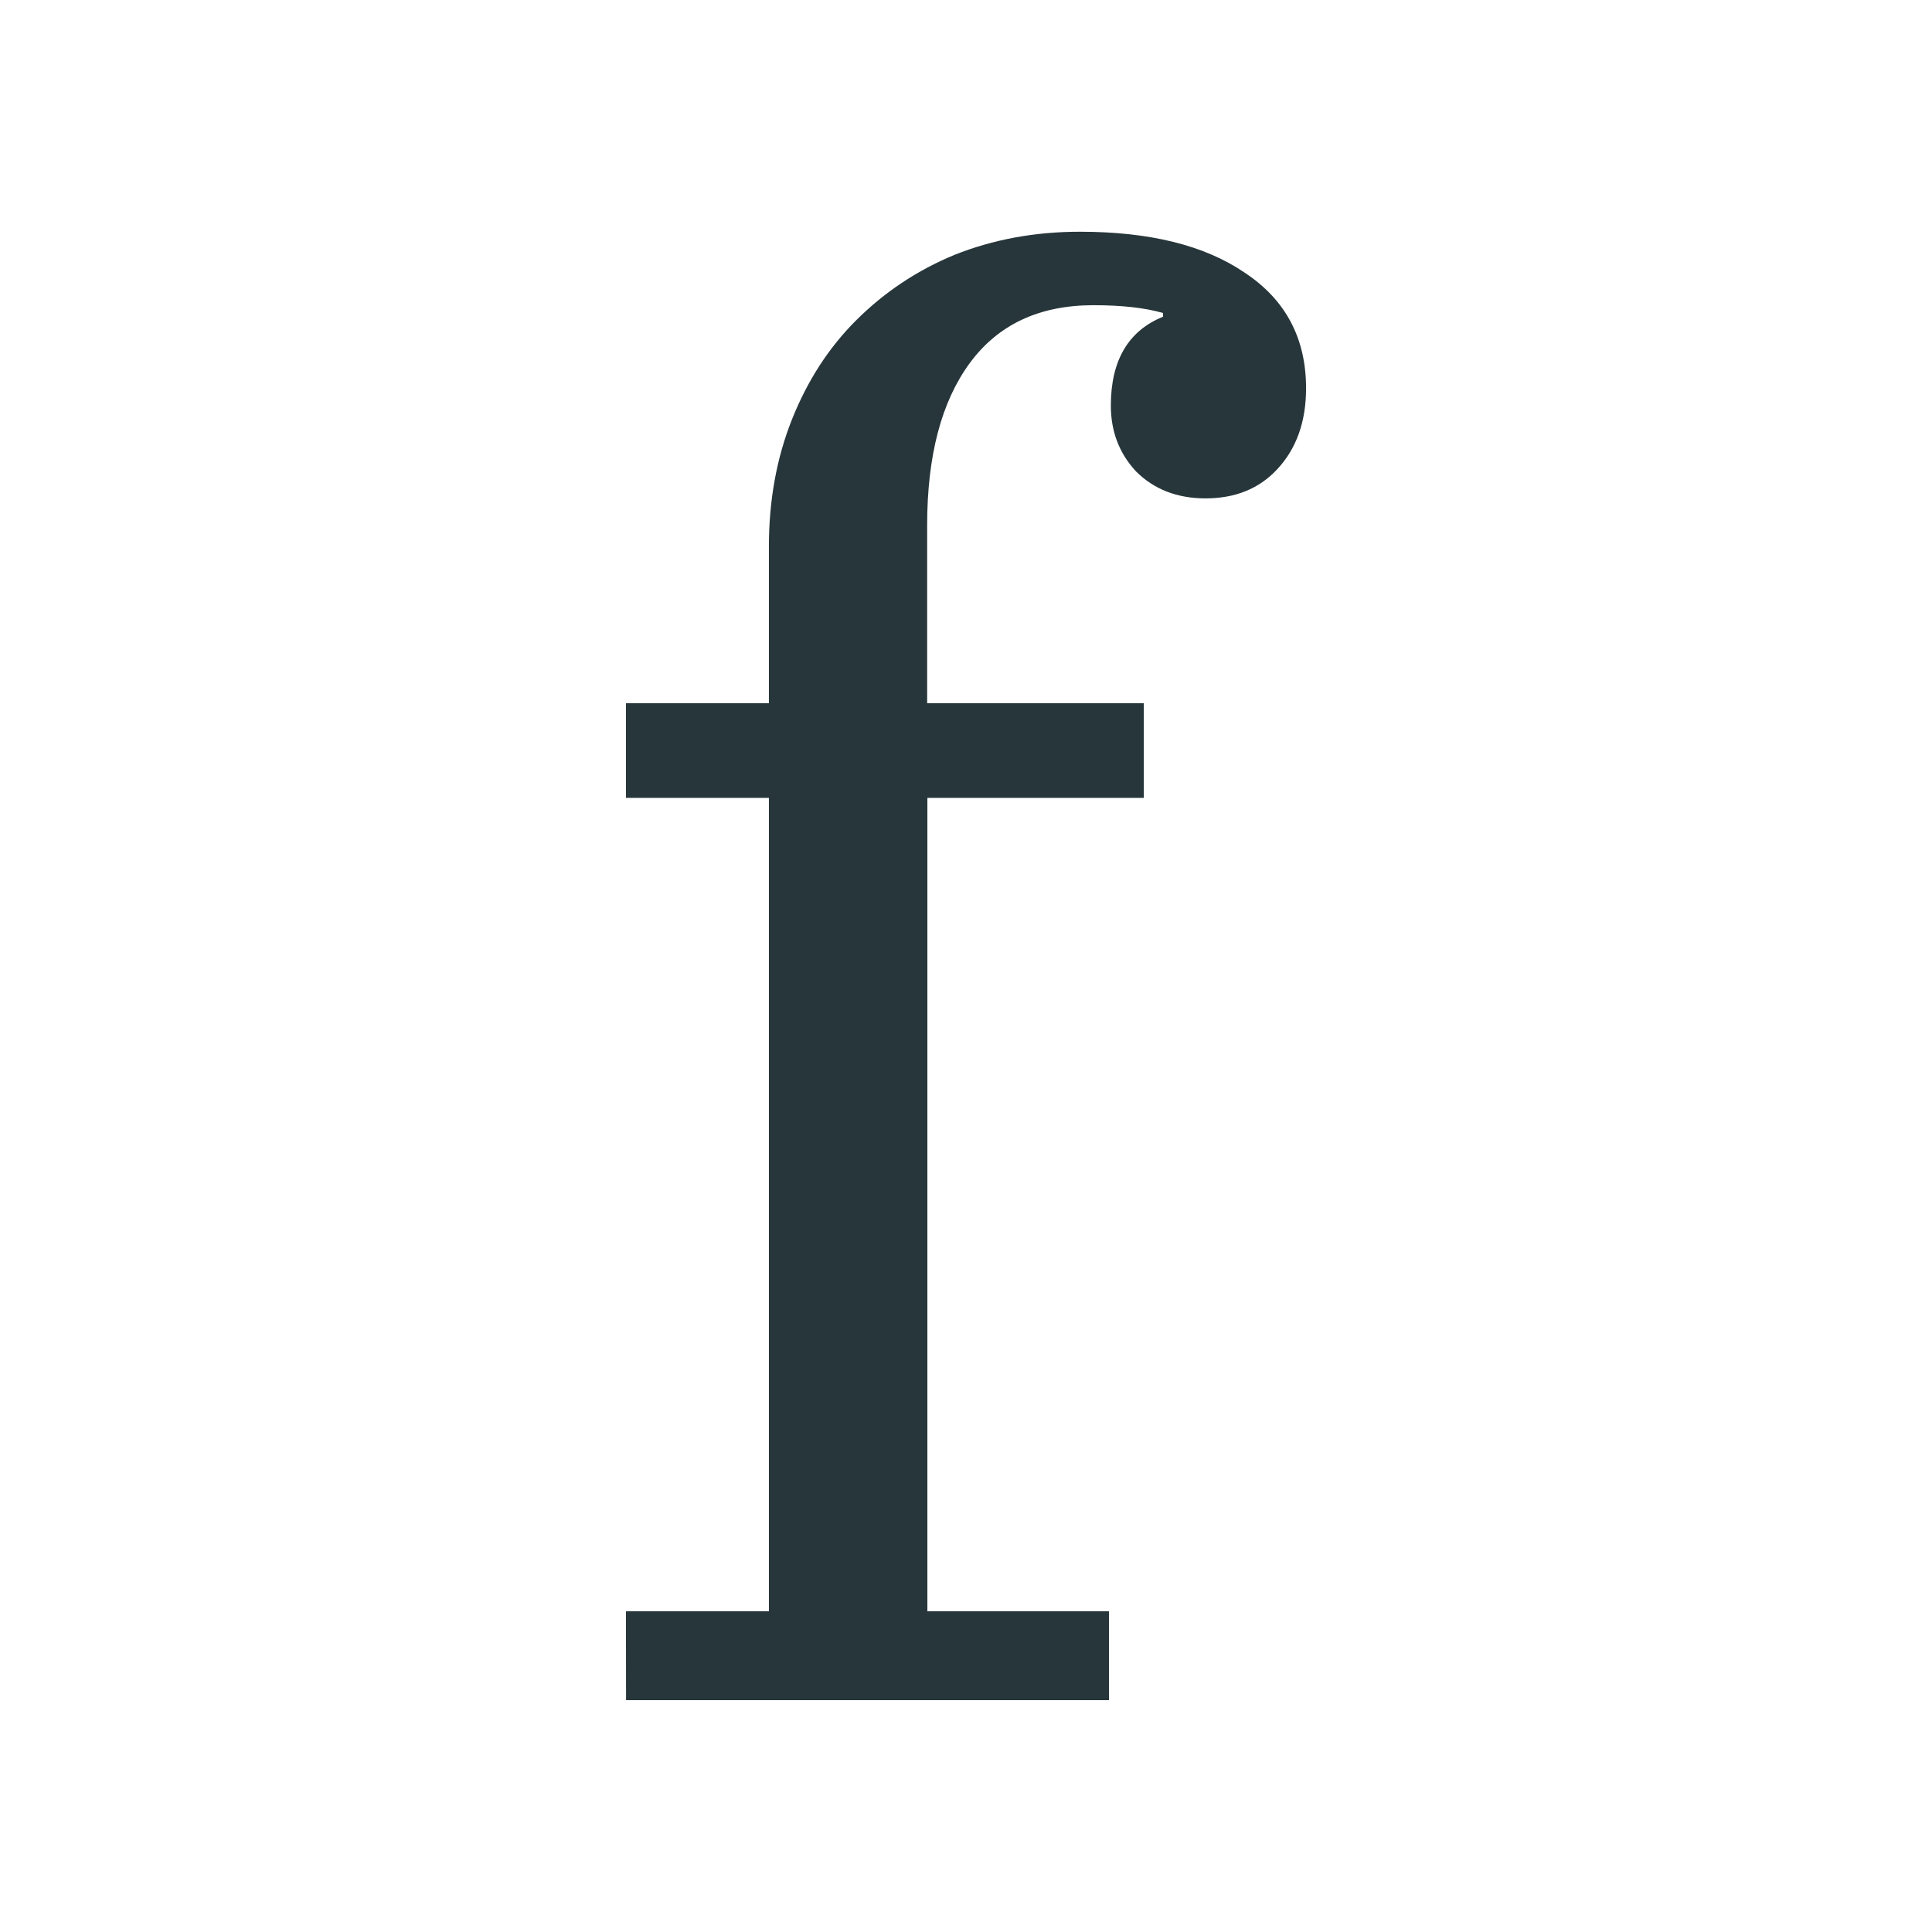
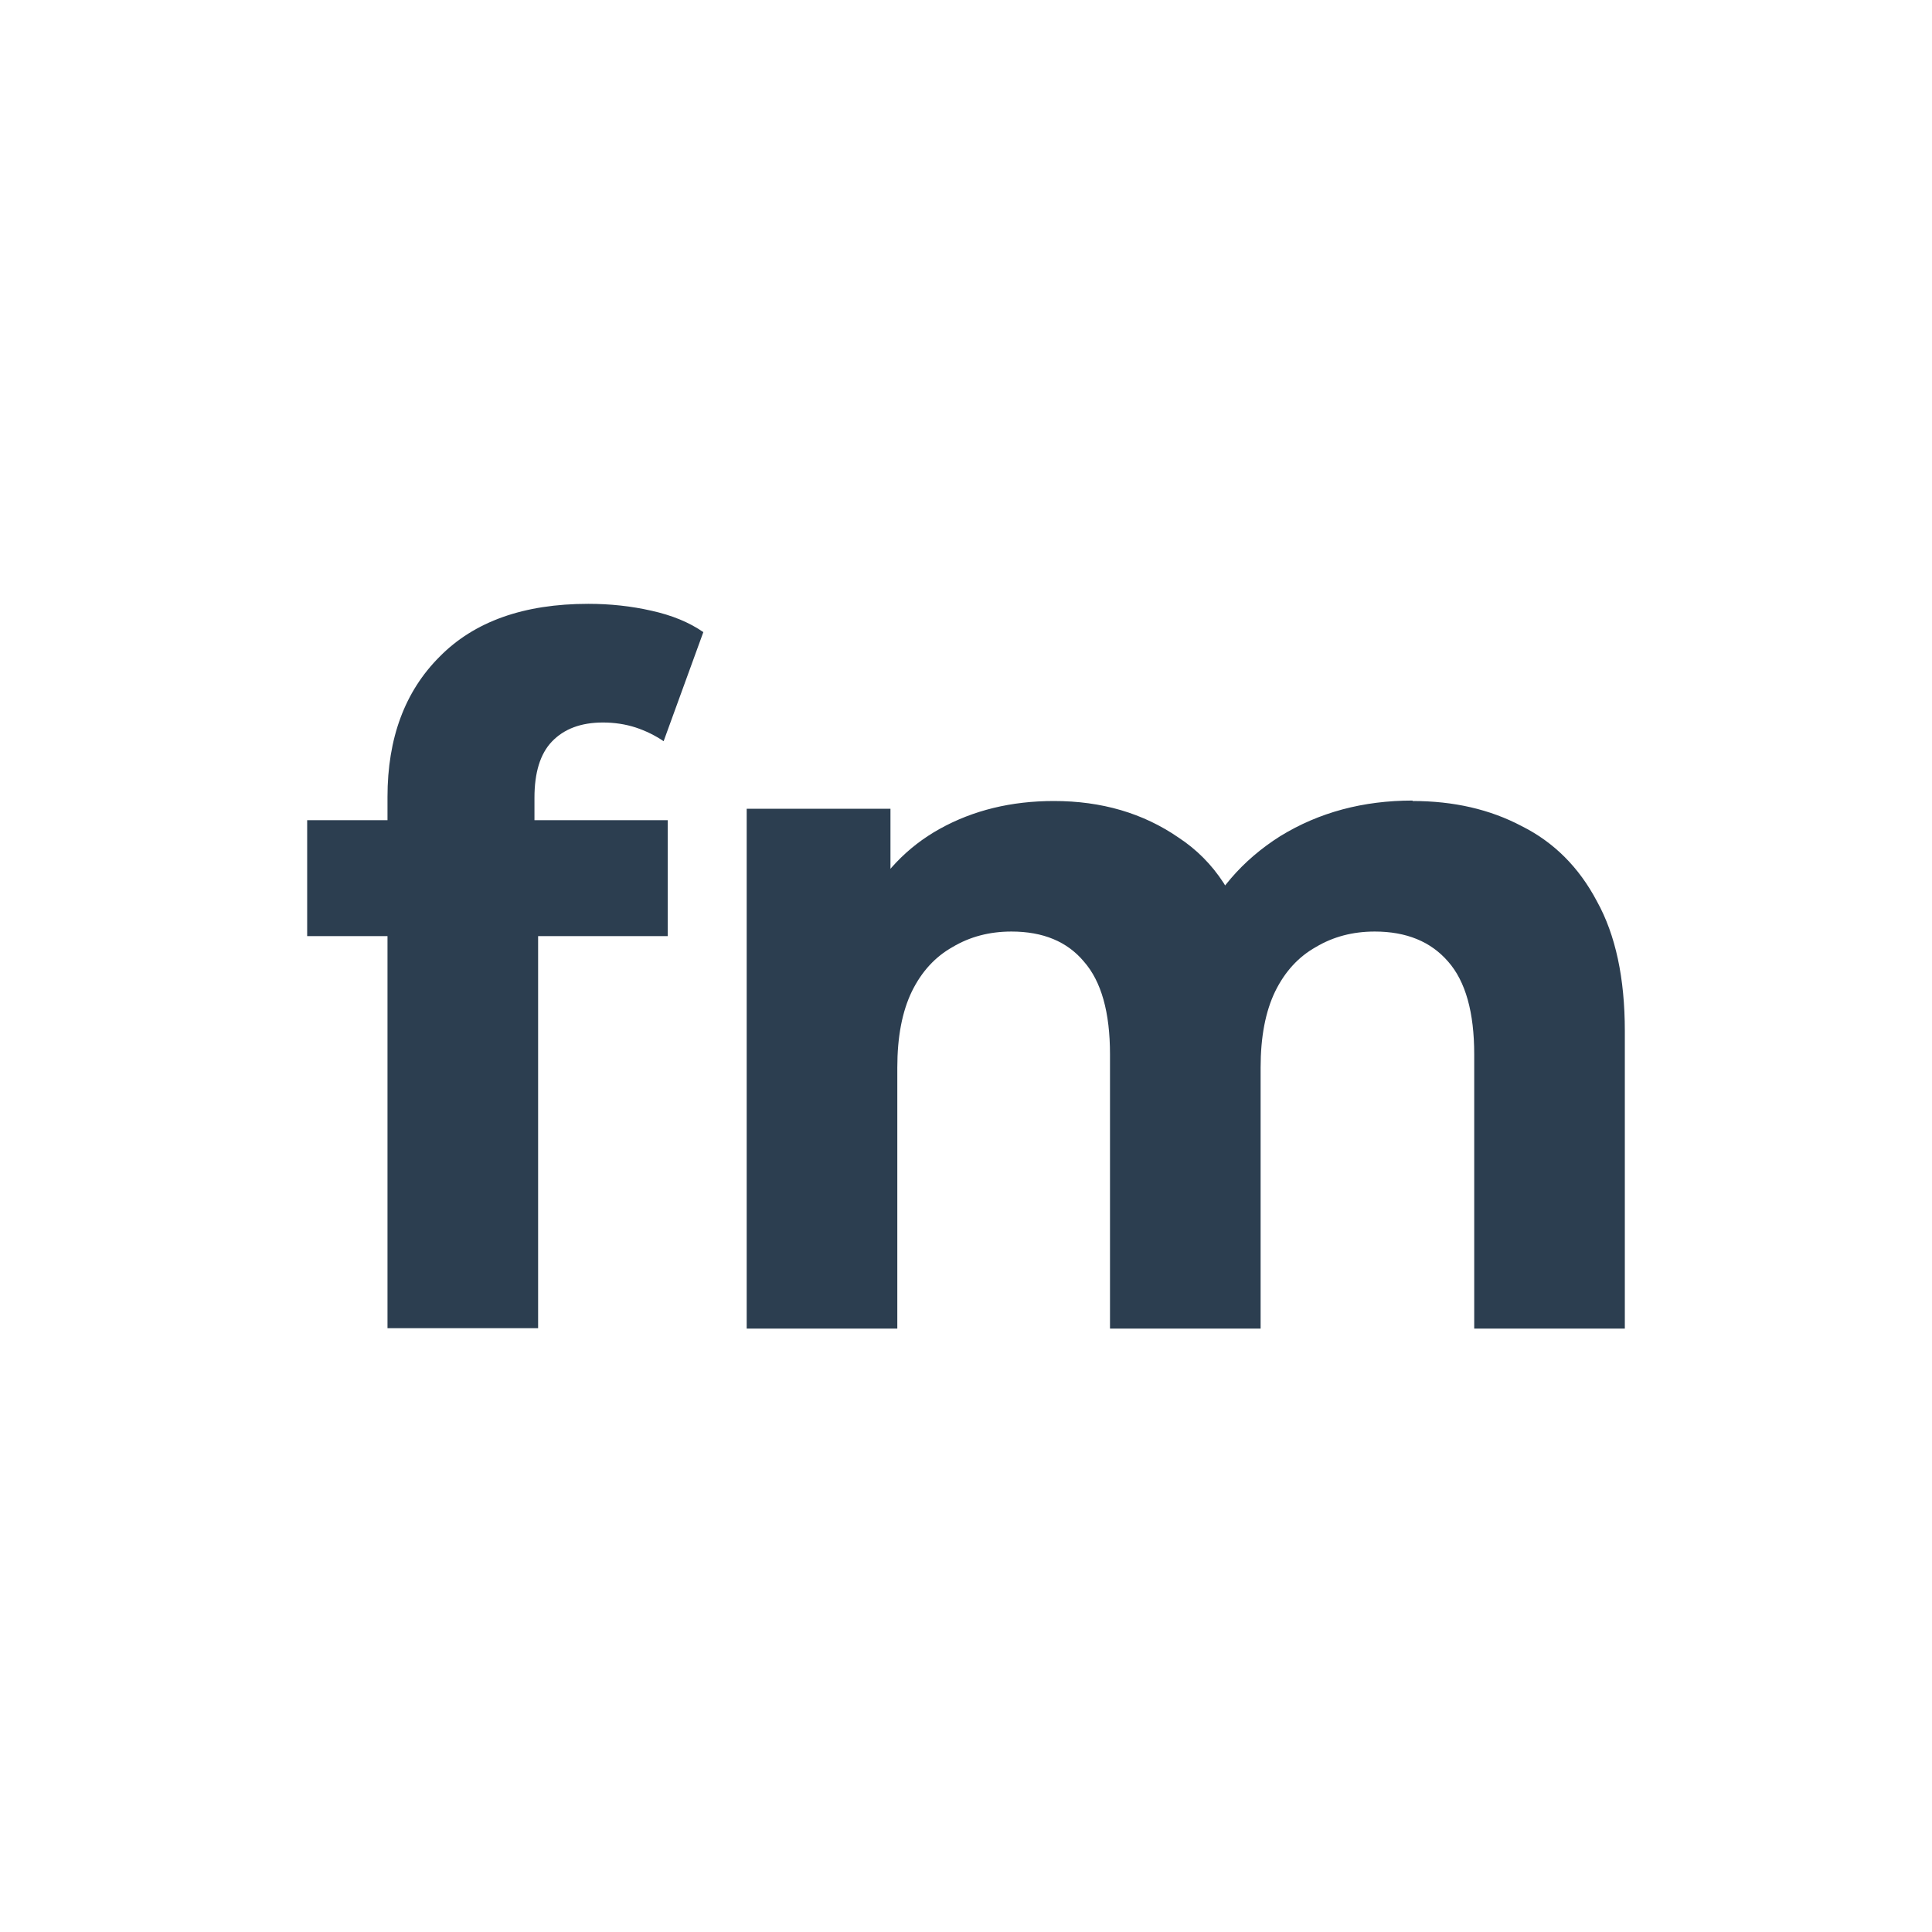
- <svg xmlns="http://www.w3.org/2000/svg" viewBox="0 0 16.933 16.933">
-   <path fill="#27363b" d="M5.486 14.122h1.253V6.993H5.486v-.83h1.253V4.792q0-.61.203-1.118t.559-.864q.373-.373.864-.576.508-.203 1.101-.203.914 0 1.439.356.542.356.542 1.016 0 .44-.254.711-.237.254-.627.254-.373 0-.61-.237-.22-.237-.22-.576 0-.593.457-.779V2.743q-.119-.034-.271-.051-.152-.017-.339-.017-.711 0-1.084.508-.373.508-.373 1.422v1.558H10.025v.83H8.128v7.129h1.592v.779h-4.233z" aria-label="f" font-family="IBM Plex Serif" font-size="16.933" style="-inkscape-font-specification:&quot;IBM Plex Serif&quot;" />
+ <svg xmlns="http://www.w3.org/2000/svg" viewBox="0 0 4.233 4.233">
+   <path fill="#2c3e50" d="M.849 2.91V1.746q0-.193.114-.307.114-.116.326-.116.072 0 .138.015.068.015.114.047l-.087.239q-.028-.019-.061-.03-.034-.011-.072-.011-.072 0-.112.042-.038.04-.038.123v.106l.008.142v.914Zm-.176-.859v-.254h.79v.254ZM3.095 1.755q.135 0 .239.055.106.053.165.165.061.11.061.284v.652h-.33v-.601q0-.138-.057-.203-.057-.066-.161-.066-.072 0-.129.034-.057.032-.089.097-.032.066-.032.167v.572h-.33v-.601q0-.138-.057-.203-.055-.066-.159-.066-.072 0-.129.034-.057.032-.089.097-.032.066-.032.167v.572h-.33V1.772h.315v.311l-.059-.091q.059-.116.167-.176.11-.061.25-.061.157 0 .273.08.119.078.157.241l-.116-.032q.057-.133.182-.212.127-.078.29-.078Z" />
</svg>
